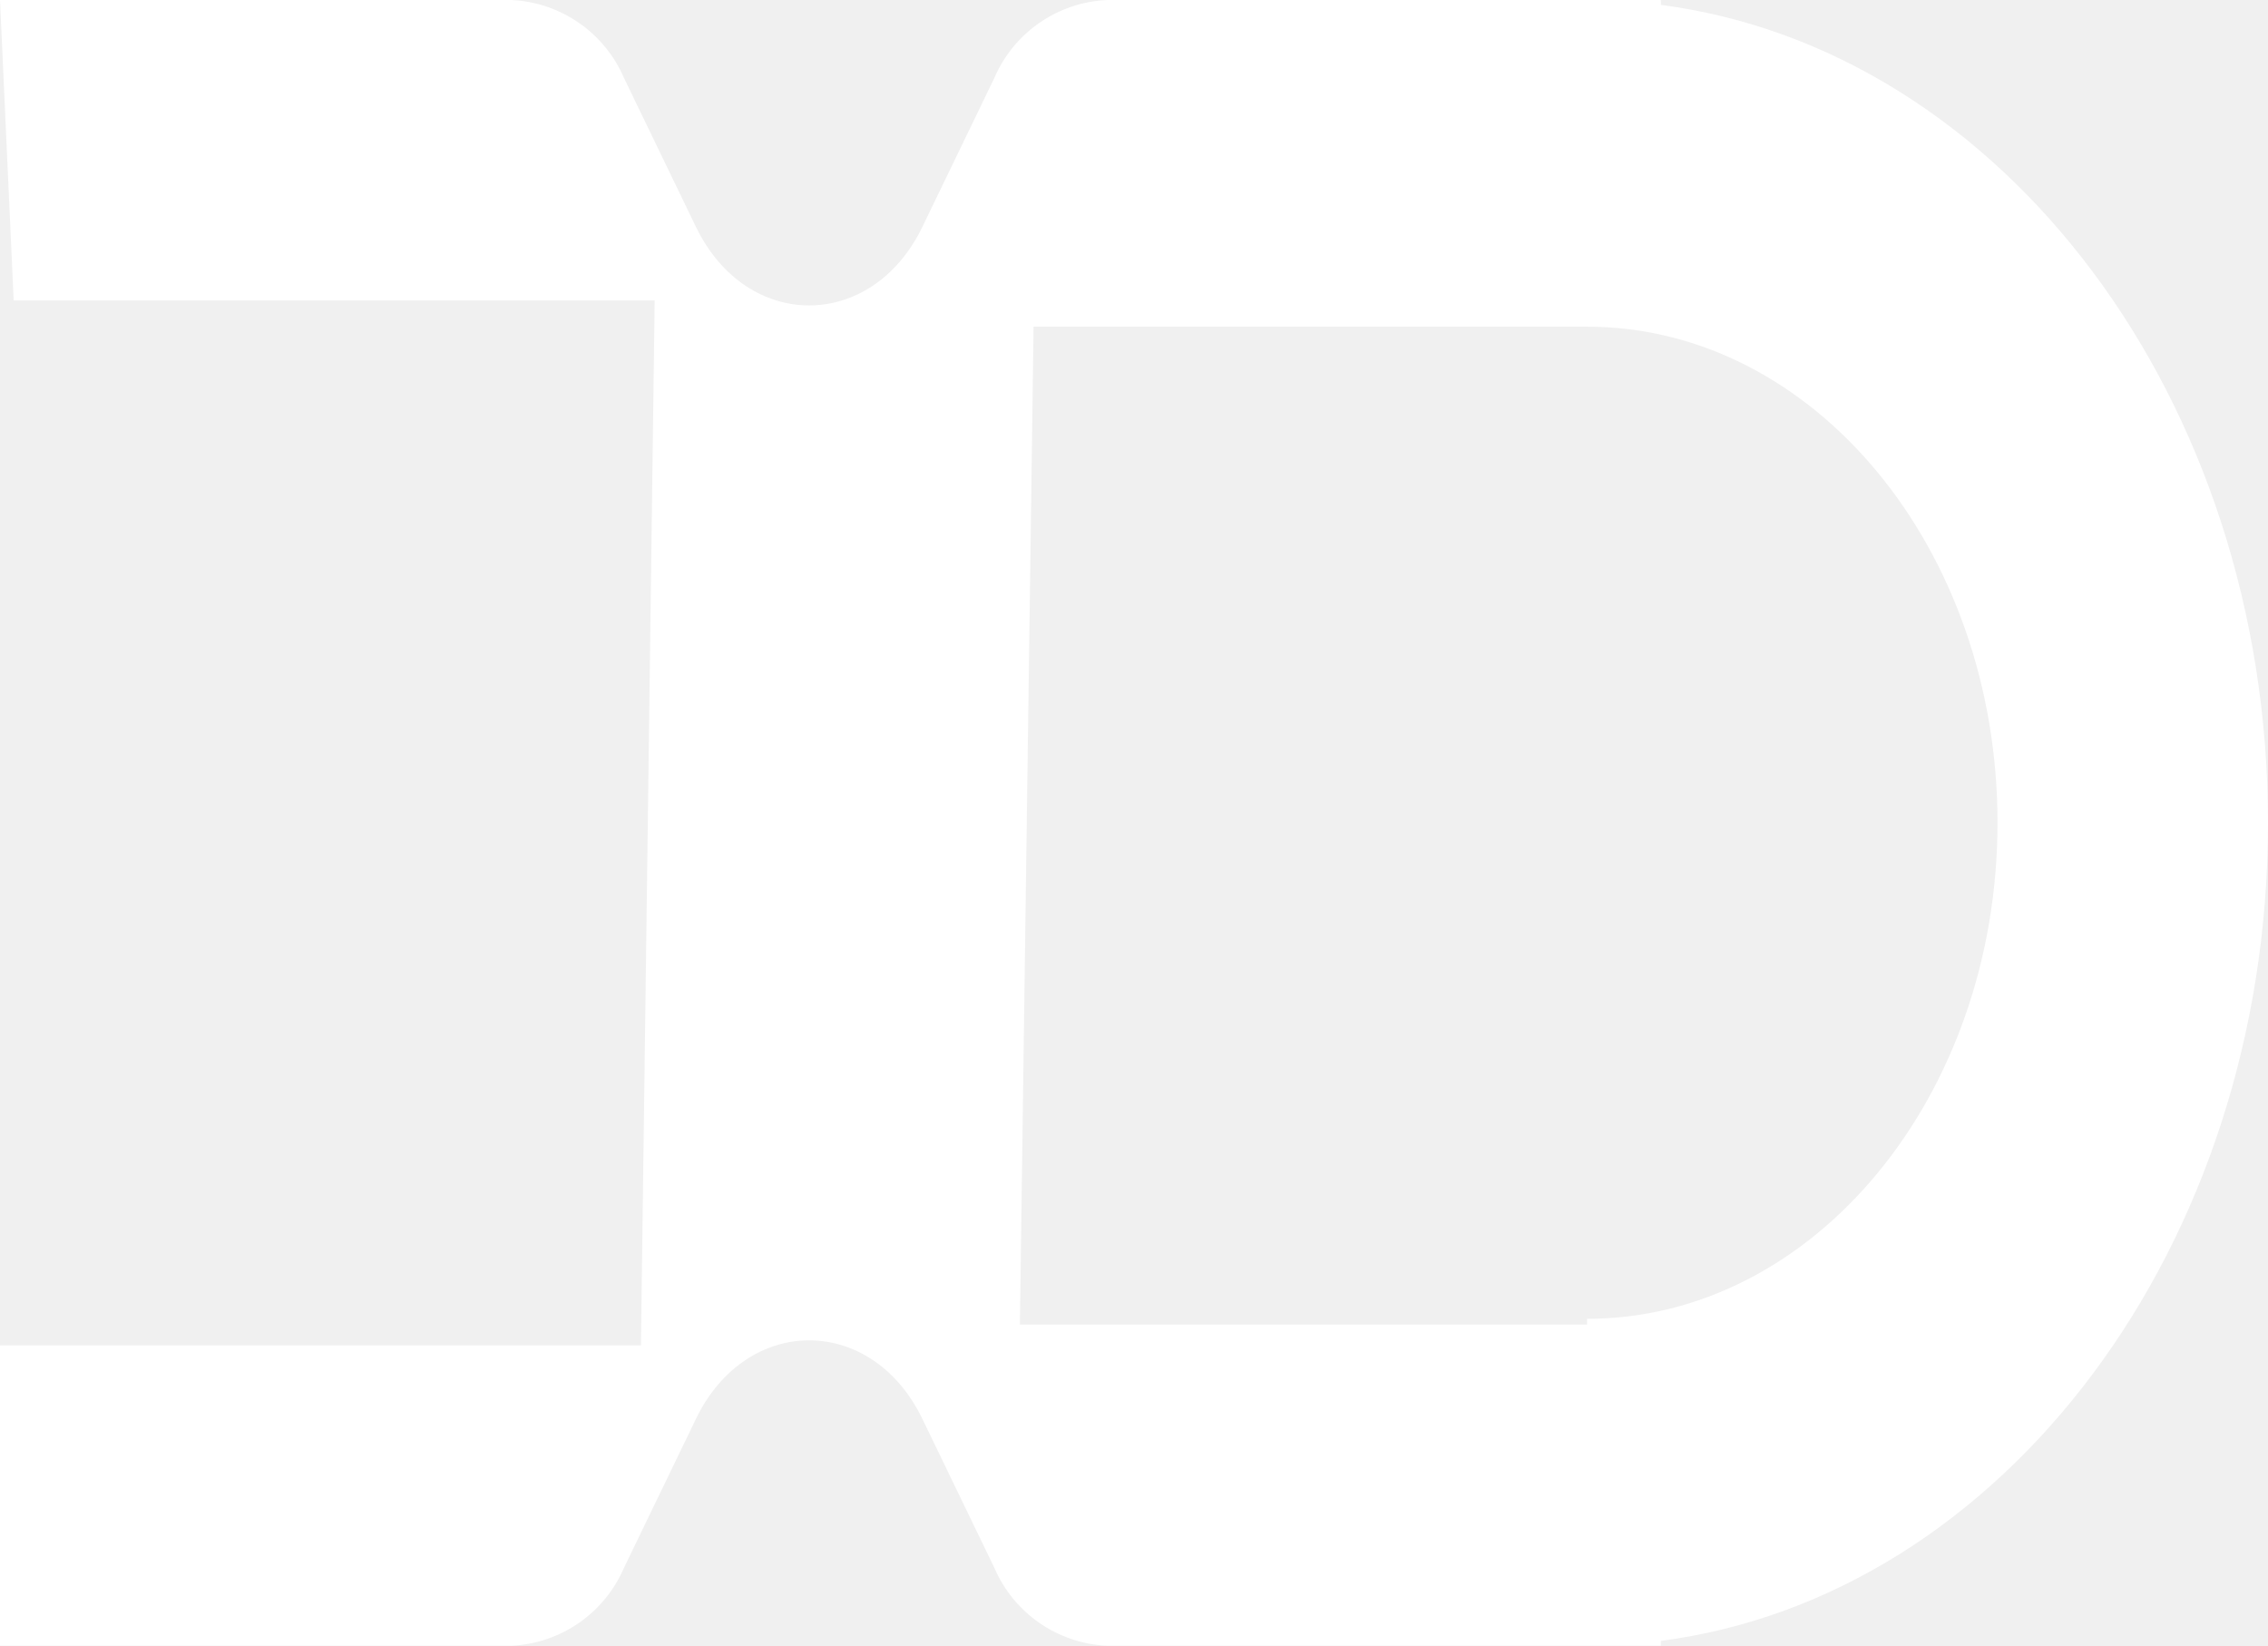
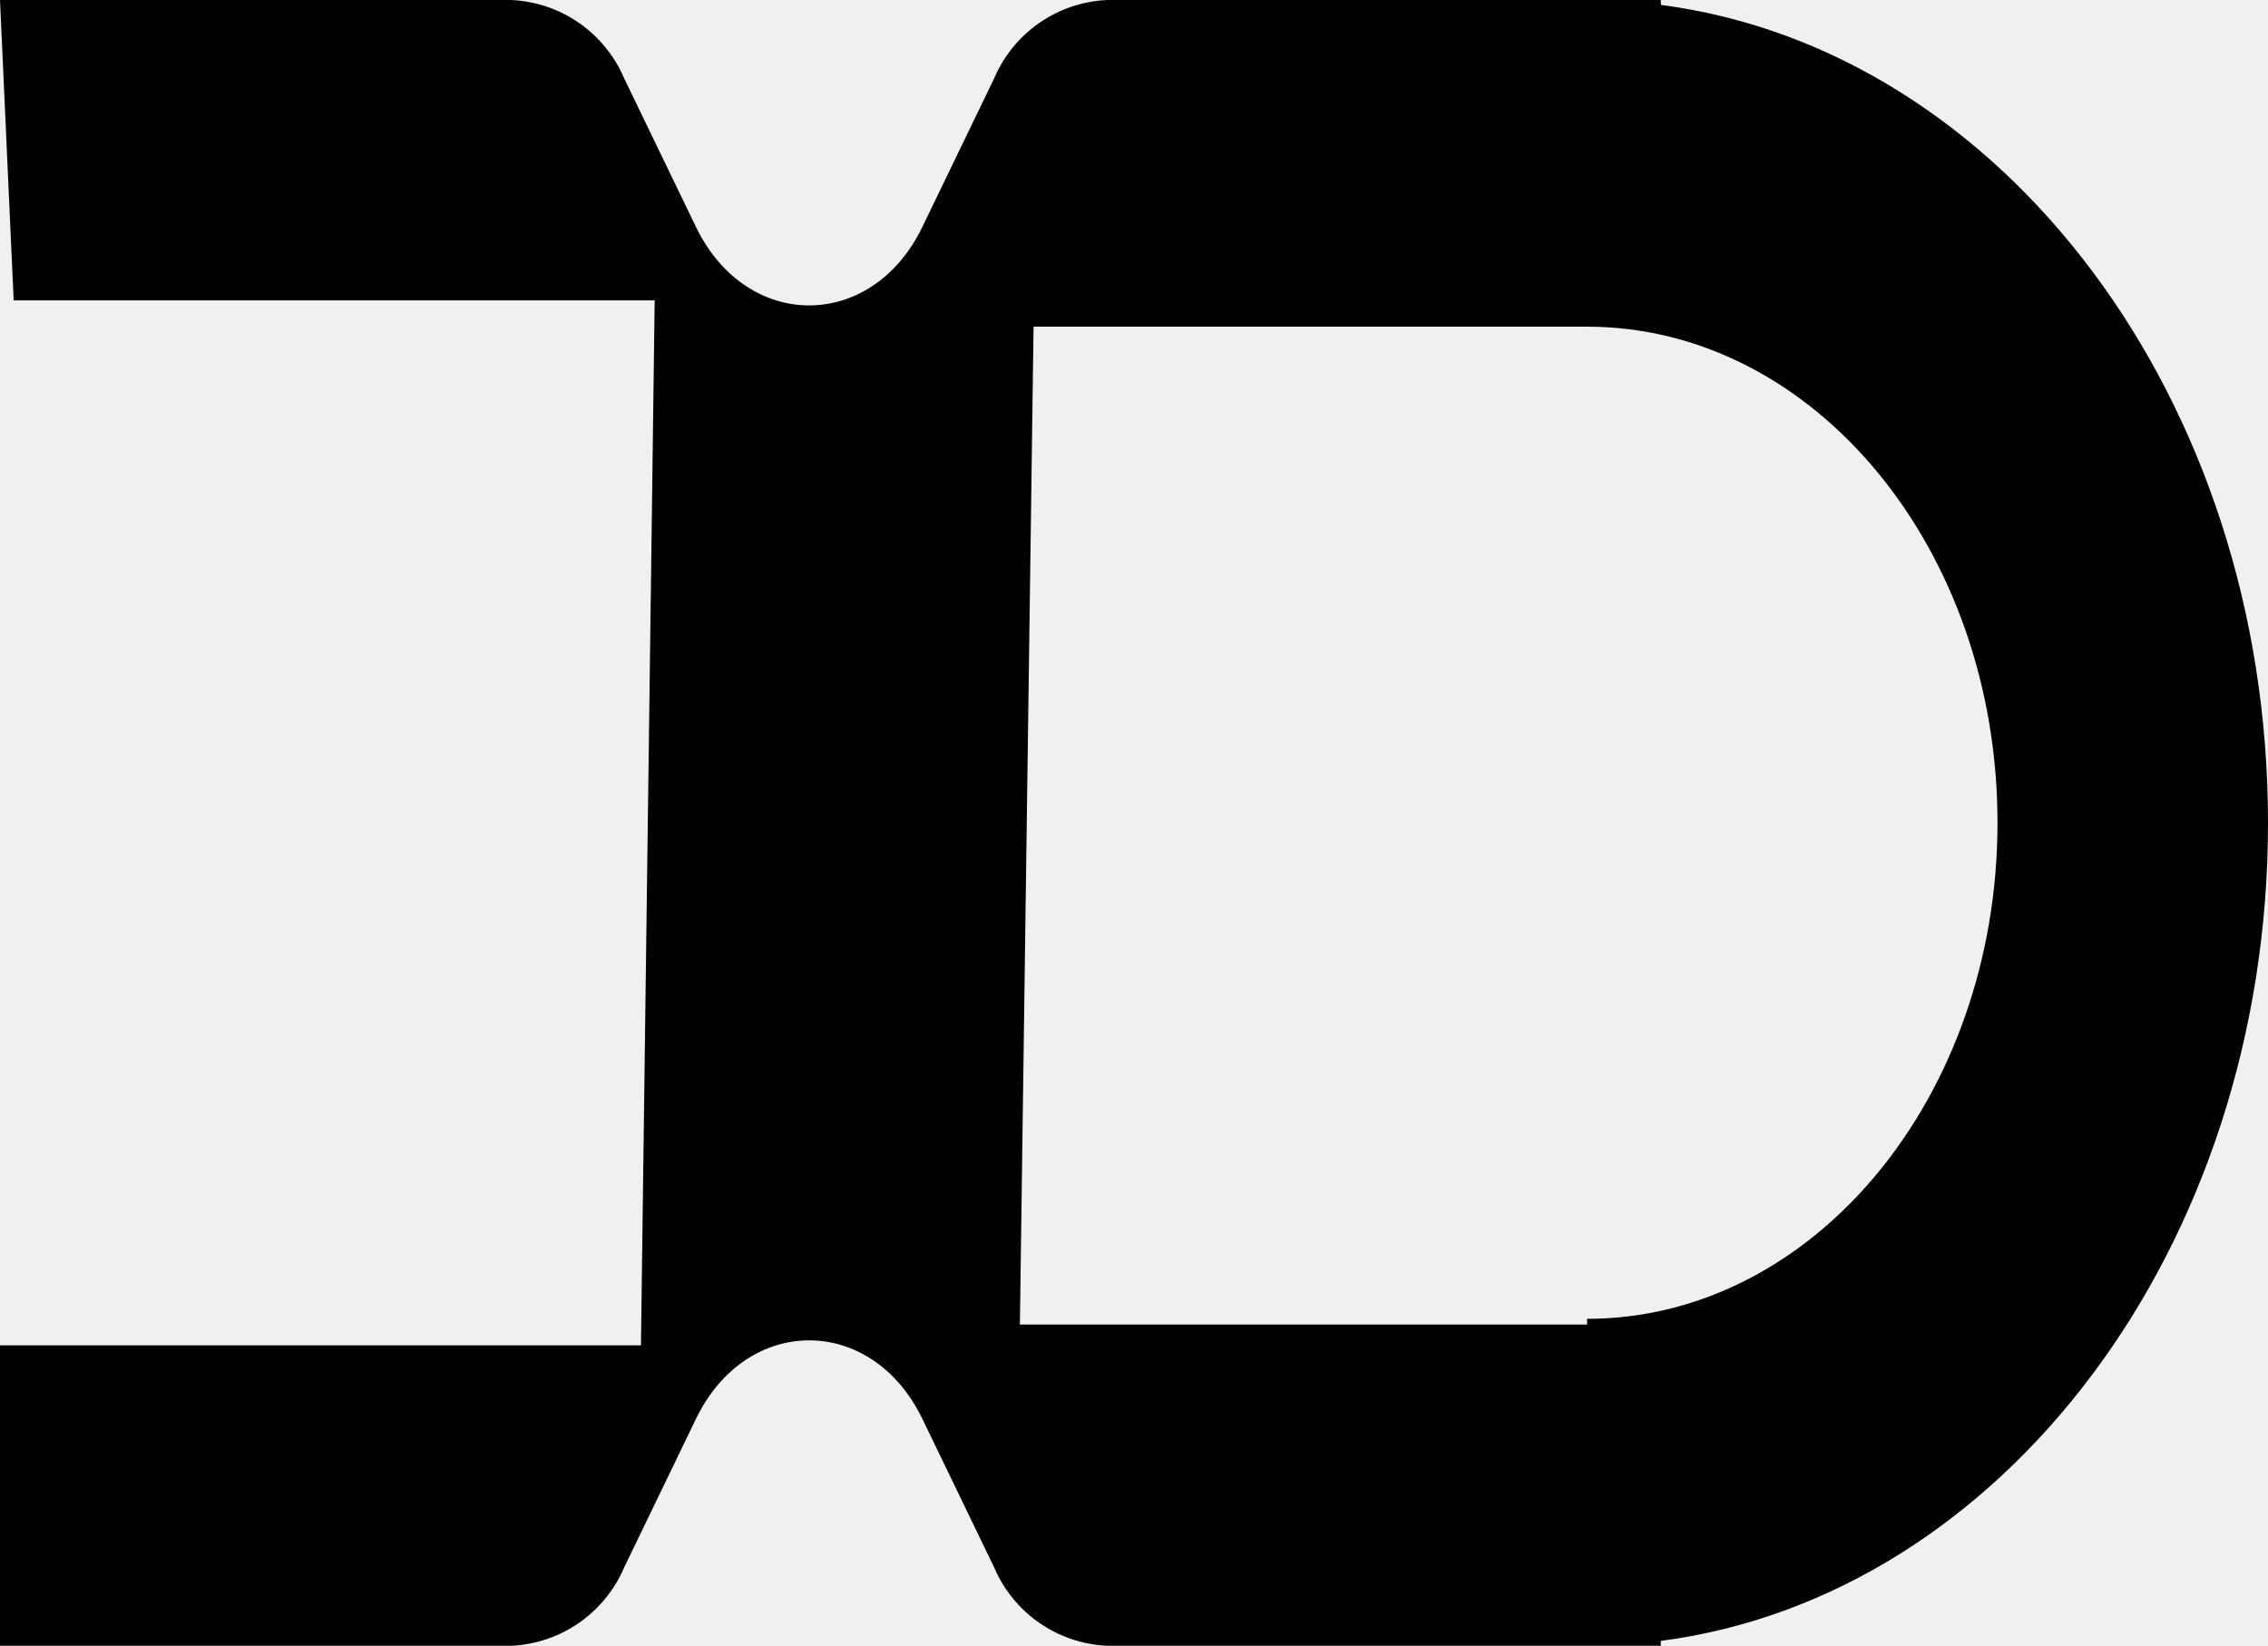
<svg xmlns="http://www.w3.org/2000/svg" width="79.486" height="57.667" viewBox="0 0 79.486 57.667">
-   <path id="logo" d="M587.342,295.692c0-14.867-9.312-27.1-21.274-28.661l-.007-.172h-19.4a4.524,4.524,0,0,0-3.96,2.739l-2.527,5.228c-1.777,3.646-6.142,3.646-7.919,0l-2.527-5.228a4.524,4.524,0,0,0-3.959-2.739H507.856l.479,10.526H530.8L530.319,314H507.856v10.526h17.913a4.524,4.524,0,0,0,3.959-2.739l2.527-5.228c1.777-3.646,6.142-3.646,7.919,0l2.527,5.228a4.524,4.524,0,0,0,3.96,2.739h19.4v-.171C578.026,322.8,587.342,310.562,587.342,295.692ZM563.478,313.07v.2H543.6l.479-34.964h19.4v0c7.942,0,14.383,7.782,14.383,17.378S571.42,313.07,563.478,313.07Z" transform="translate(-507.856 -266.859)" fill="#fff" />
+   <path id="logo" d="M587.342,295.692c0-14.867-9.312-27.1-21.274-28.661l-.007-.172h-19.4a4.524,4.524,0,0,0-3.96,2.739l-2.527,5.228c-1.777,3.646-6.142,3.646-7.919,0l-2.527-5.228a4.524,4.524,0,0,0-3.959-2.739H507.856l.479,10.526H530.8L530.319,314H507.856v10.526h17.913a4.524,4.524,0,0,0,3.959-2.739l2.527-5.228c1.777-3.646,6.142-3.646,7.919,0l2.527,5.228a4.524,4.524,0,0,0,3.96,2.739h19.4v-.171C578.026,322.8,587.342,310.562,587.342,295.692ZM563.478,313.07v.2H543.6l.479-34.964h19.4v0c7.942,0,14.383,7.782,14.383,17.378S571.42,313.07,563.478,313.07Z" transform="translate(-507.856 -266.859)" fill="#000" />
</svg>
